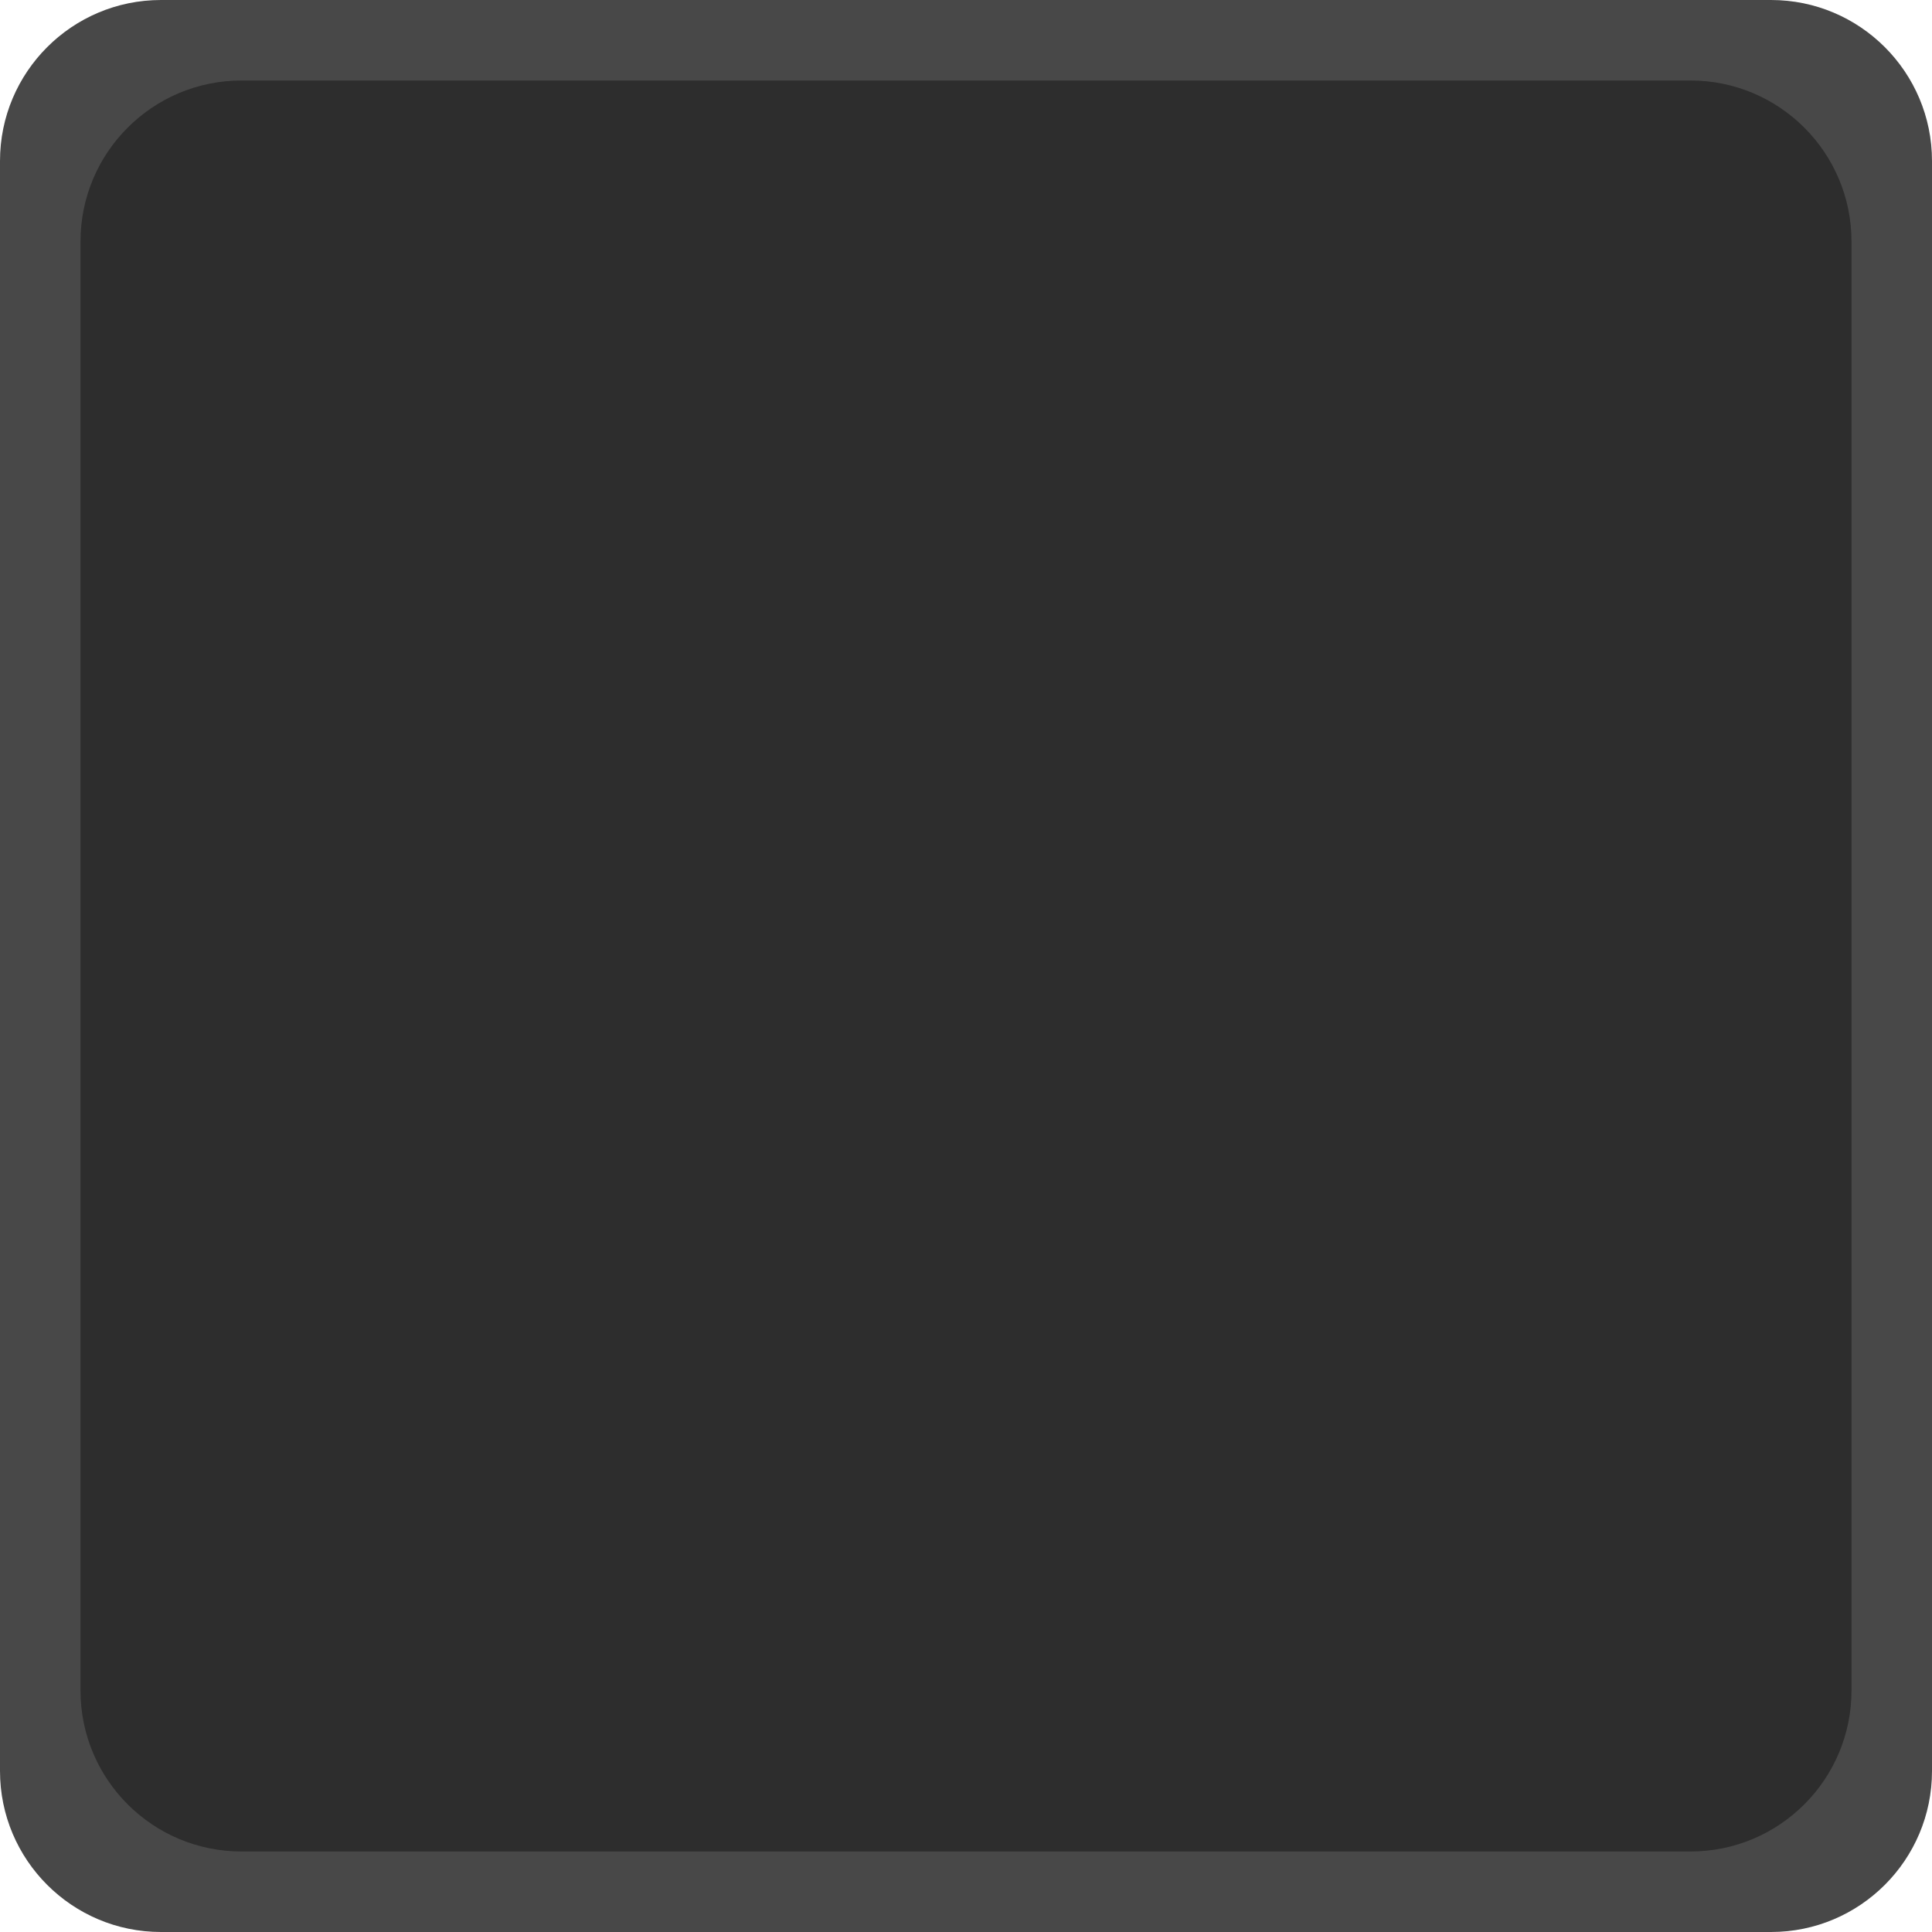
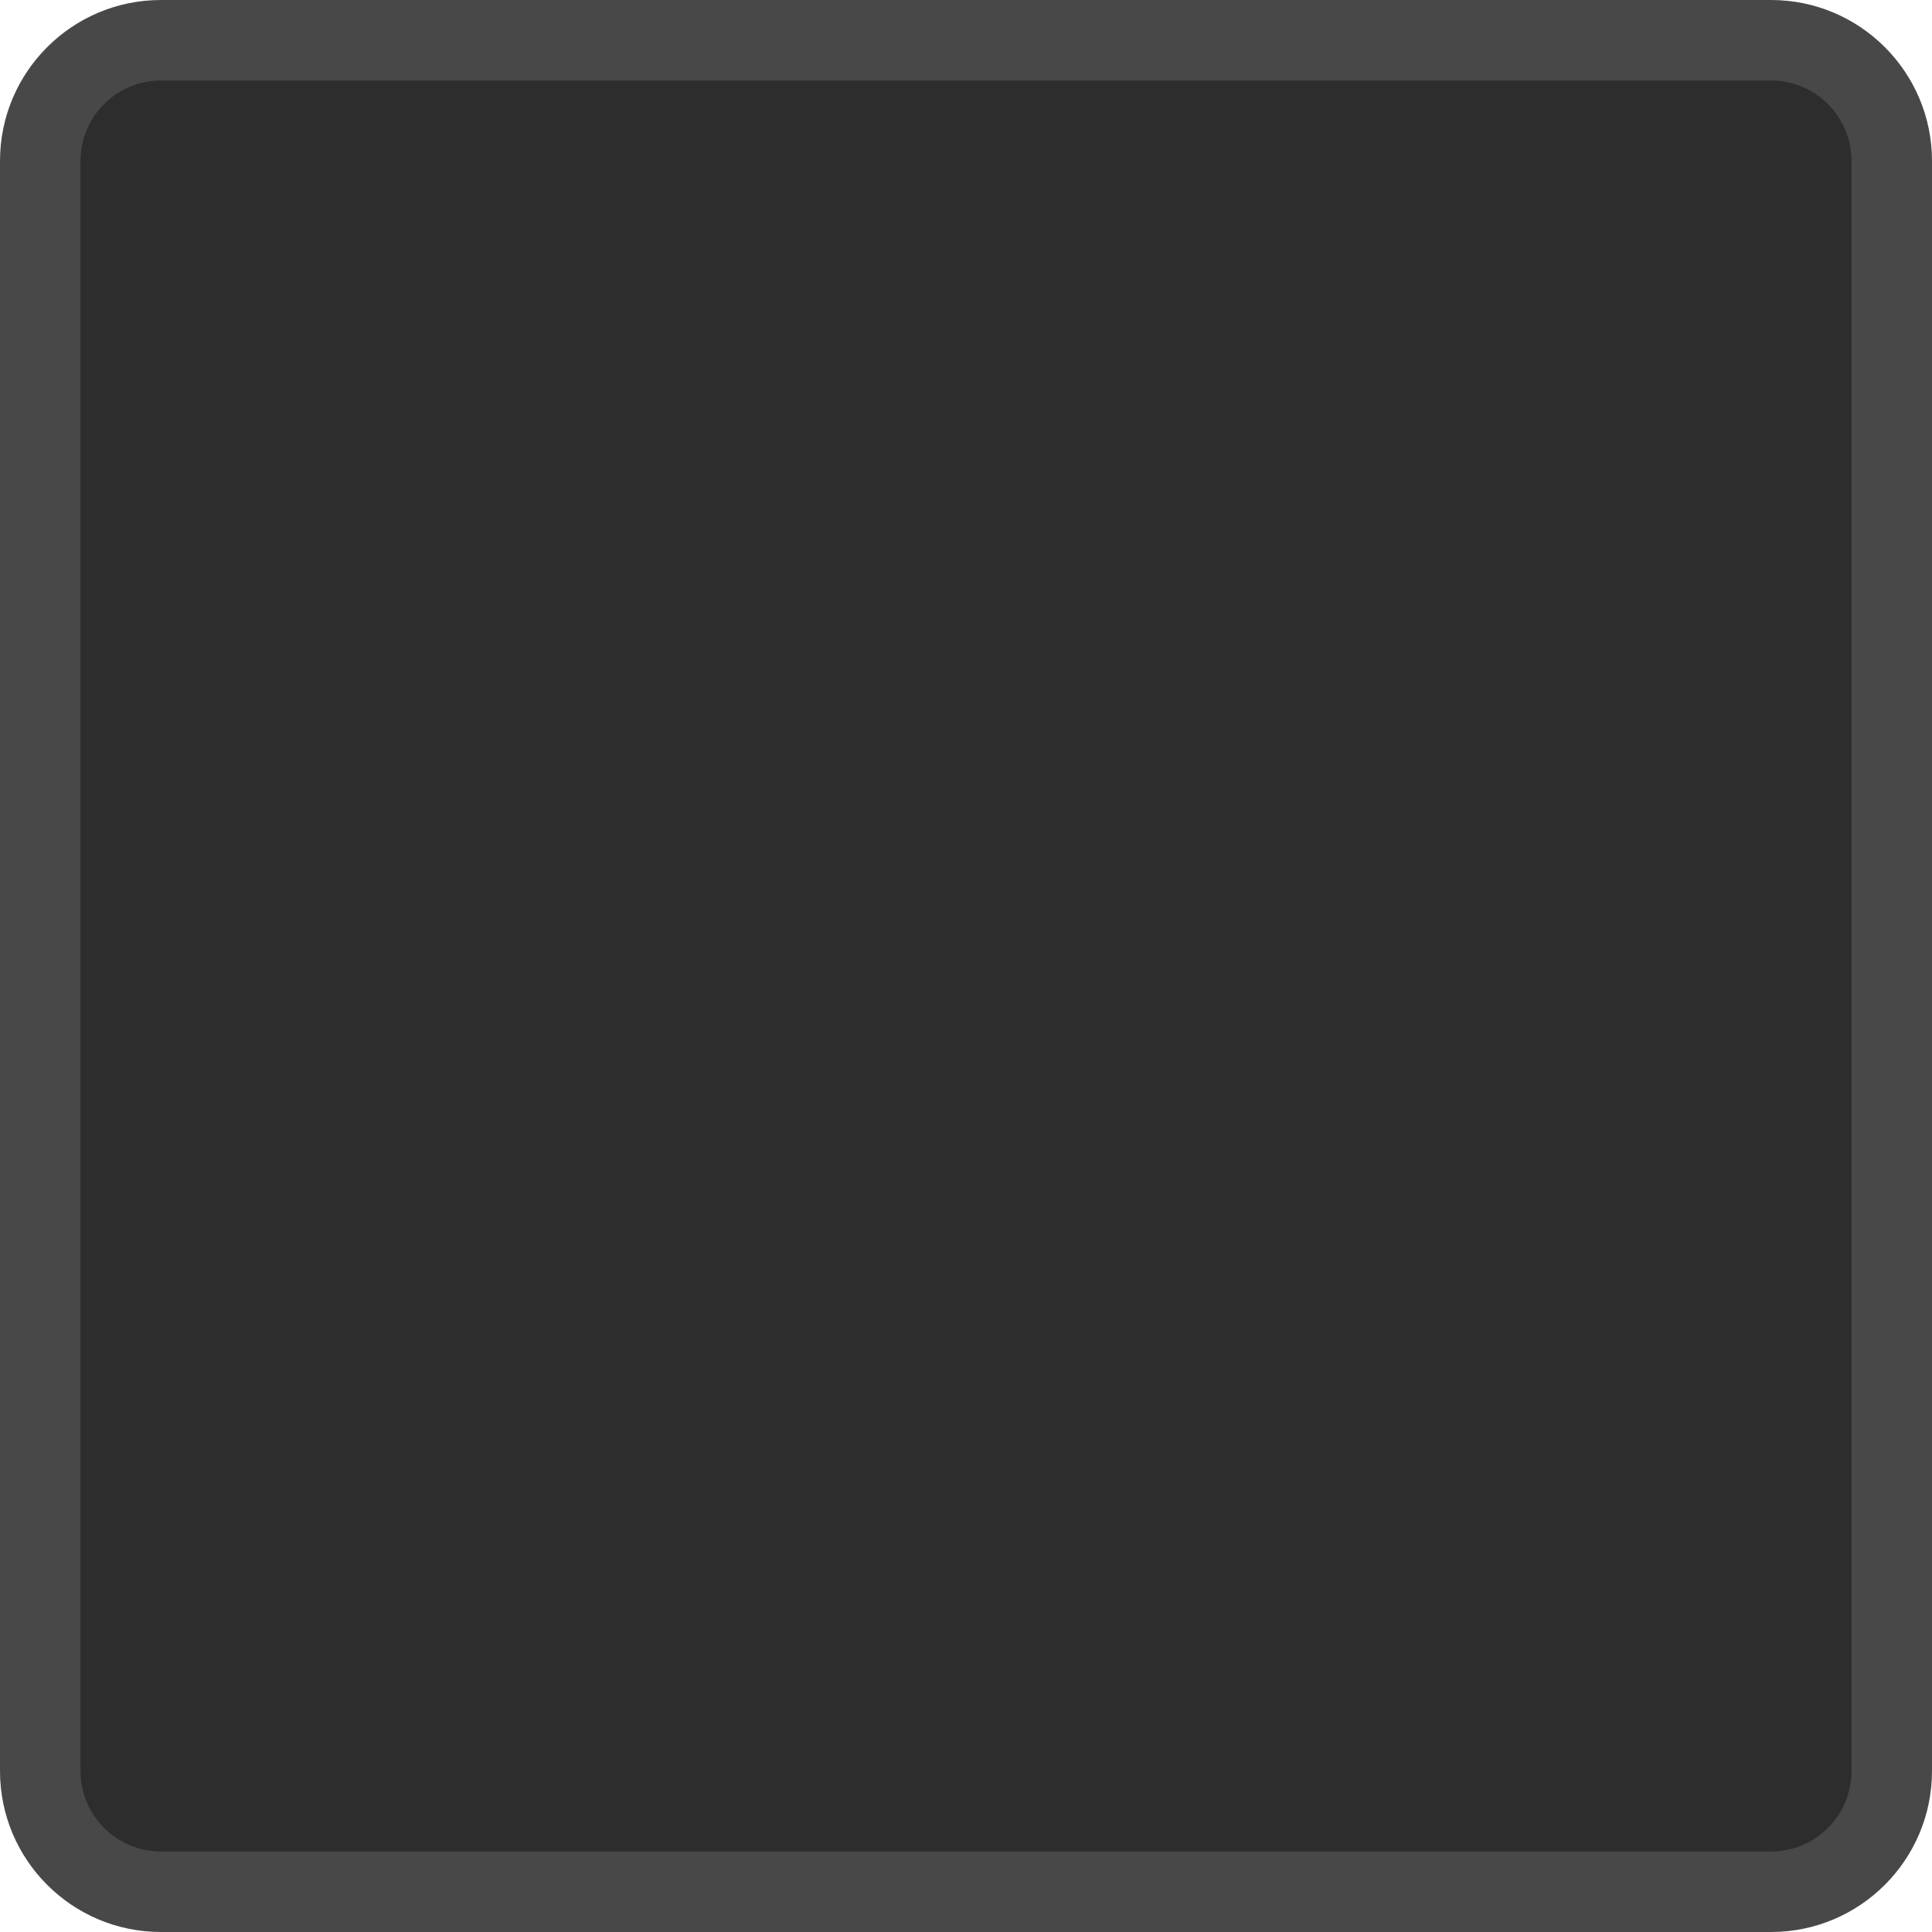
<svg xmlns="http://www.w3.org/2000/svg" width="24" height="24" id="svg11300" version="1.0" style="display:inline;enable-background:new">
  <defs id="defs3" />
  <g style="display:inline" id="layer1" transform="translate(0,-276)">
    <rect rx="2" ry="2" y="276" x="8.8817842e-16" height="24" width="24" id="rect3005" style="opacity:1;fill:#484848;fill-opacity:1;stroke:none" />
-     <rect style="fill:#2d2d2d;fill-opacity:1;stroke:none" id="rect3003" width="22" height="22" x="1" y="1" transform="translate(0,276)" ry="2" rx="2" />
+     <rect style="fill:#2d2d2d;fill-opacity:1;stroke:none" id="rect3003" width="22" height="22" x="1" y="1" transform="translate(0,276)" ry="1" rx="1" />
  </g>
</svg>
